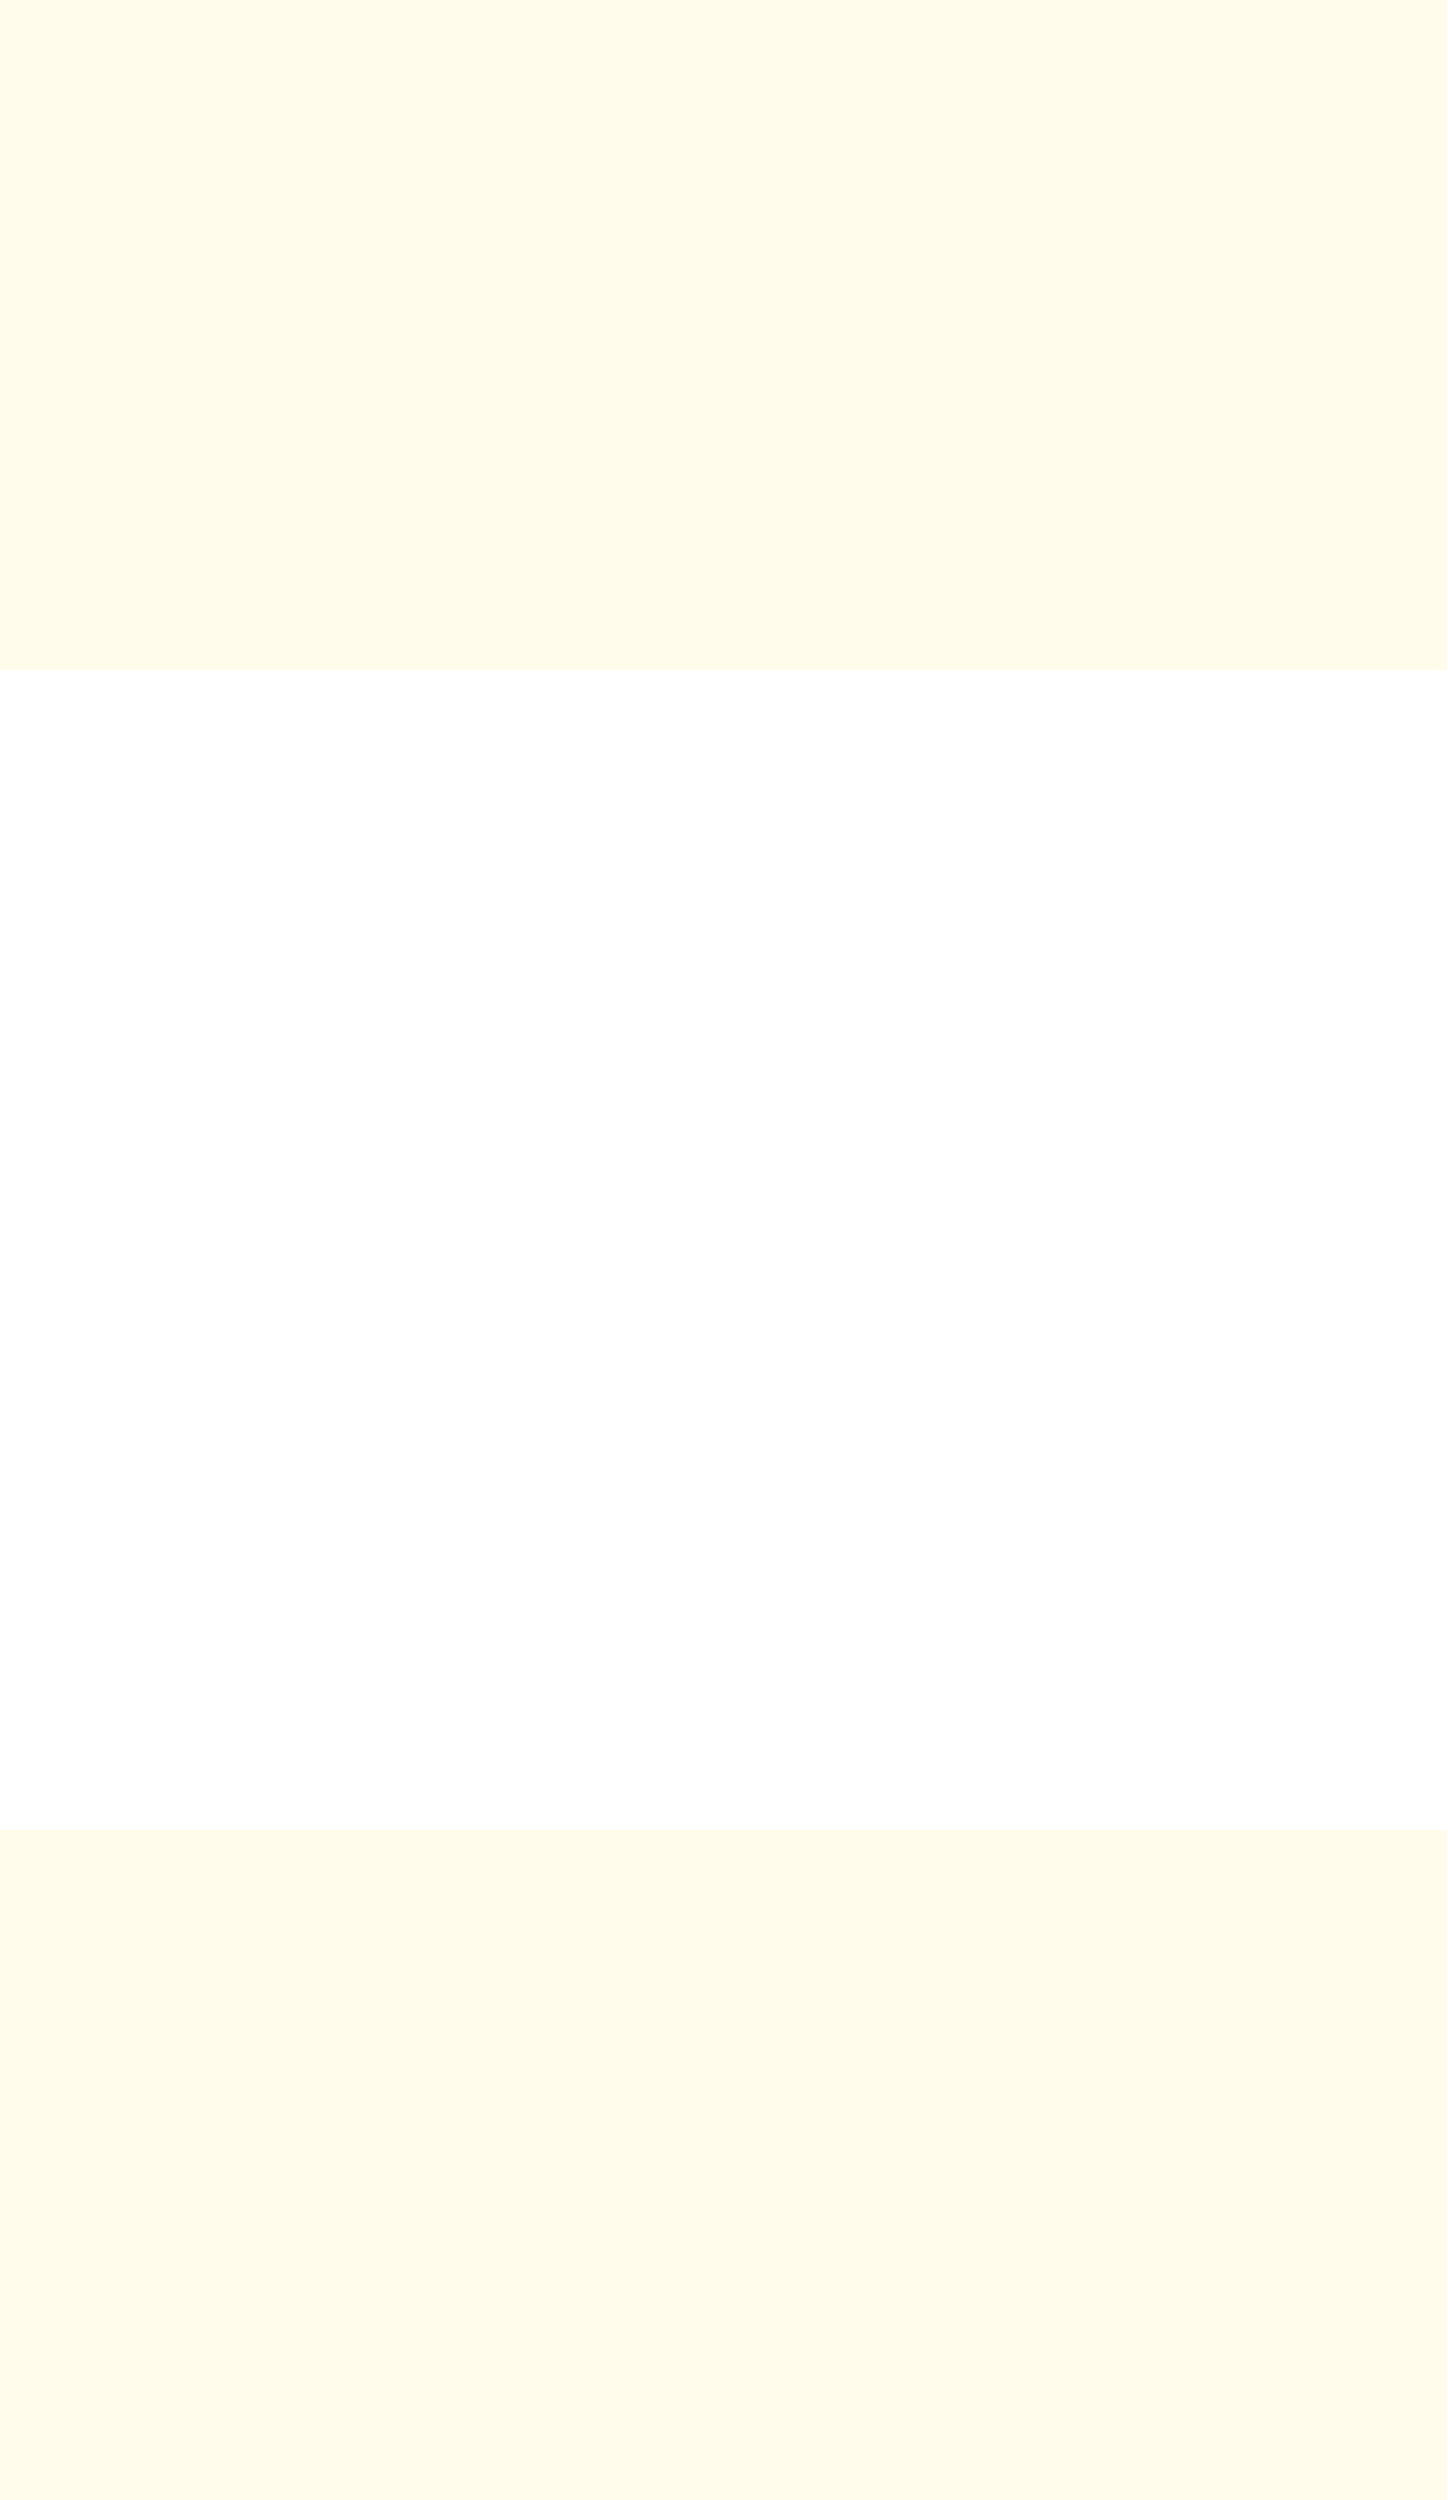
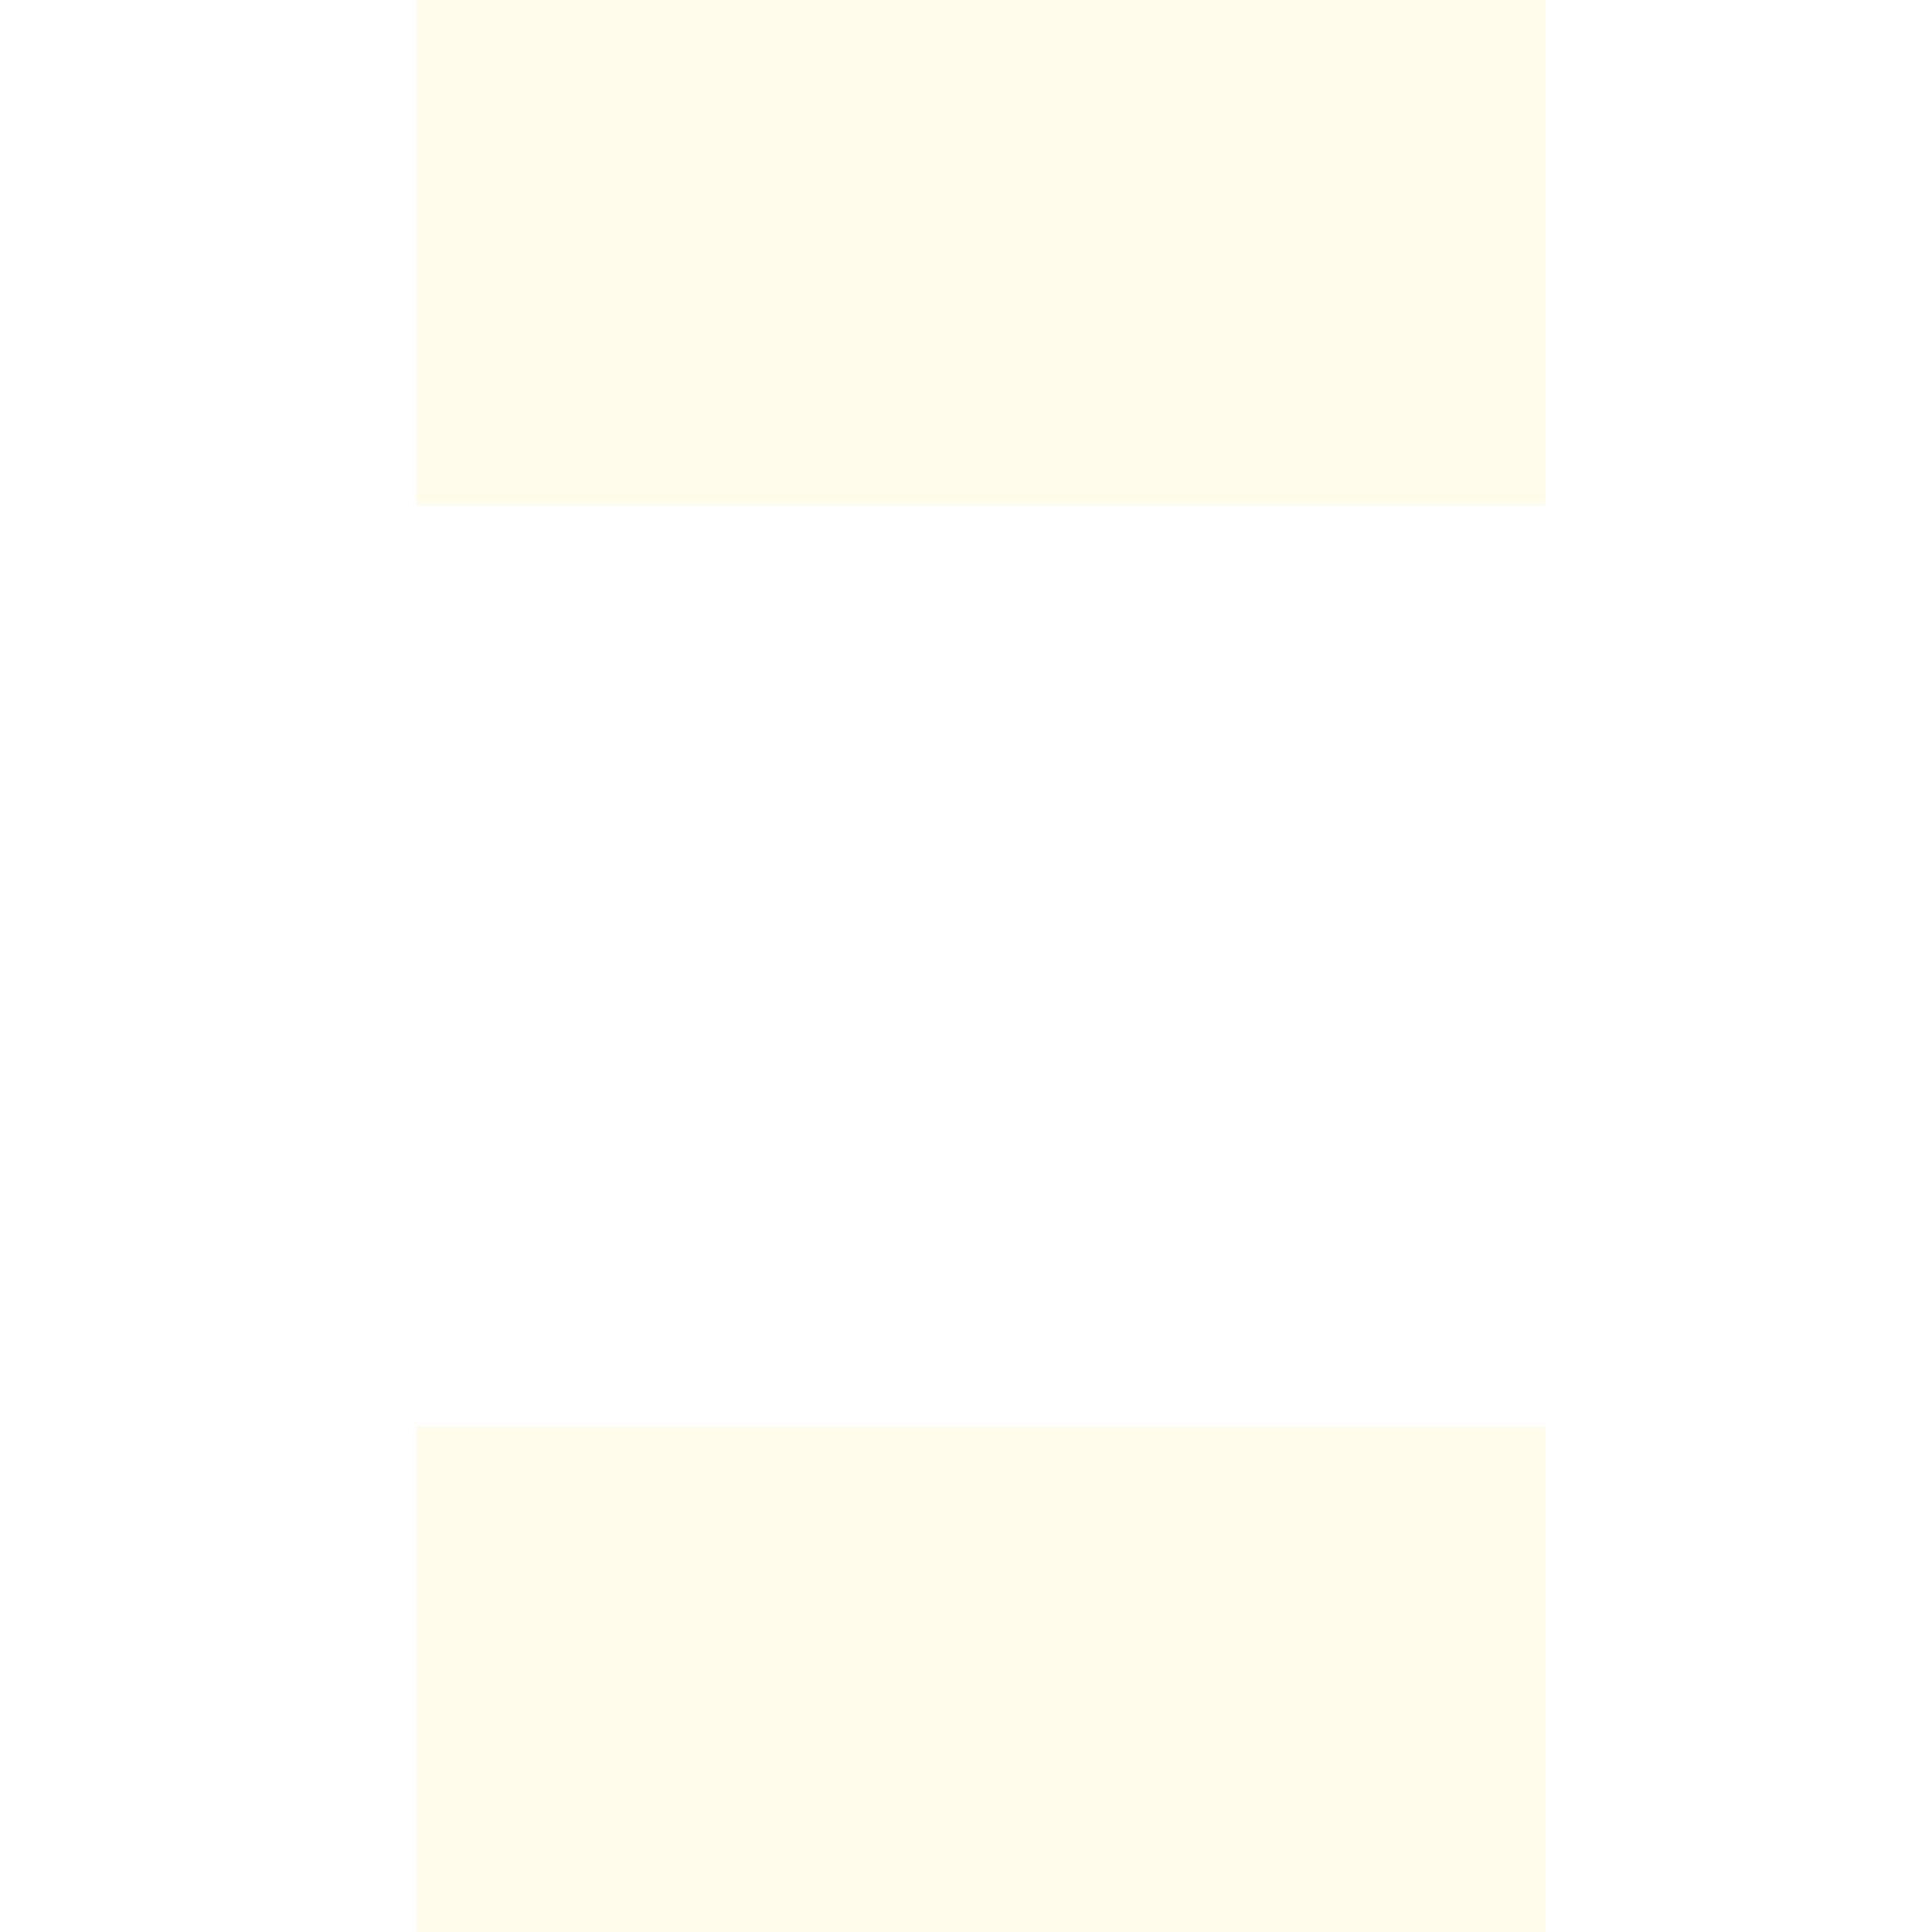
- <svg xmlns="http://www.w3.org/2000/svg" id="Layer_1" data-name="Layer 1" version="1.1" viewBox="0 0 37.8 65.3">
-   <defs>
-     <style>
-       .cls-1 {
-         fill: #fffcec;
-         stroke-width: 0px;
-       }
-     </style>
-   </defs>
-   <path class="cls-1" d="M37.8,0H0v17.5h37.8V0Z" />
-   <path class="cls-1" d="M37.8,47.8H0v17.5h37.8v-17.5Z" />
+ <svg xmlns="http://www.w3.org/2000/svg" width="65px" height="65px" viewBox="0 0 65 65" version="1.1">
+   <g id="Page-1" stroke="none" stroke-width="1" fill="none" fill-rule="evenodd">
+     <g id="logo-f" transform="translate(14, 0)" fill="#FFFCEC" fill-rule="nonzero">
+       <polygon id="Path" points="38 0 0 0 0 17 38 17" />
+       <polygon id="Path" points="38 48 0 48 0 65 38 65" />
+     </g>
+     <rect id="Rectangle" x="0" y="0" width="65" height="65" />
+   </g>
</svg>
